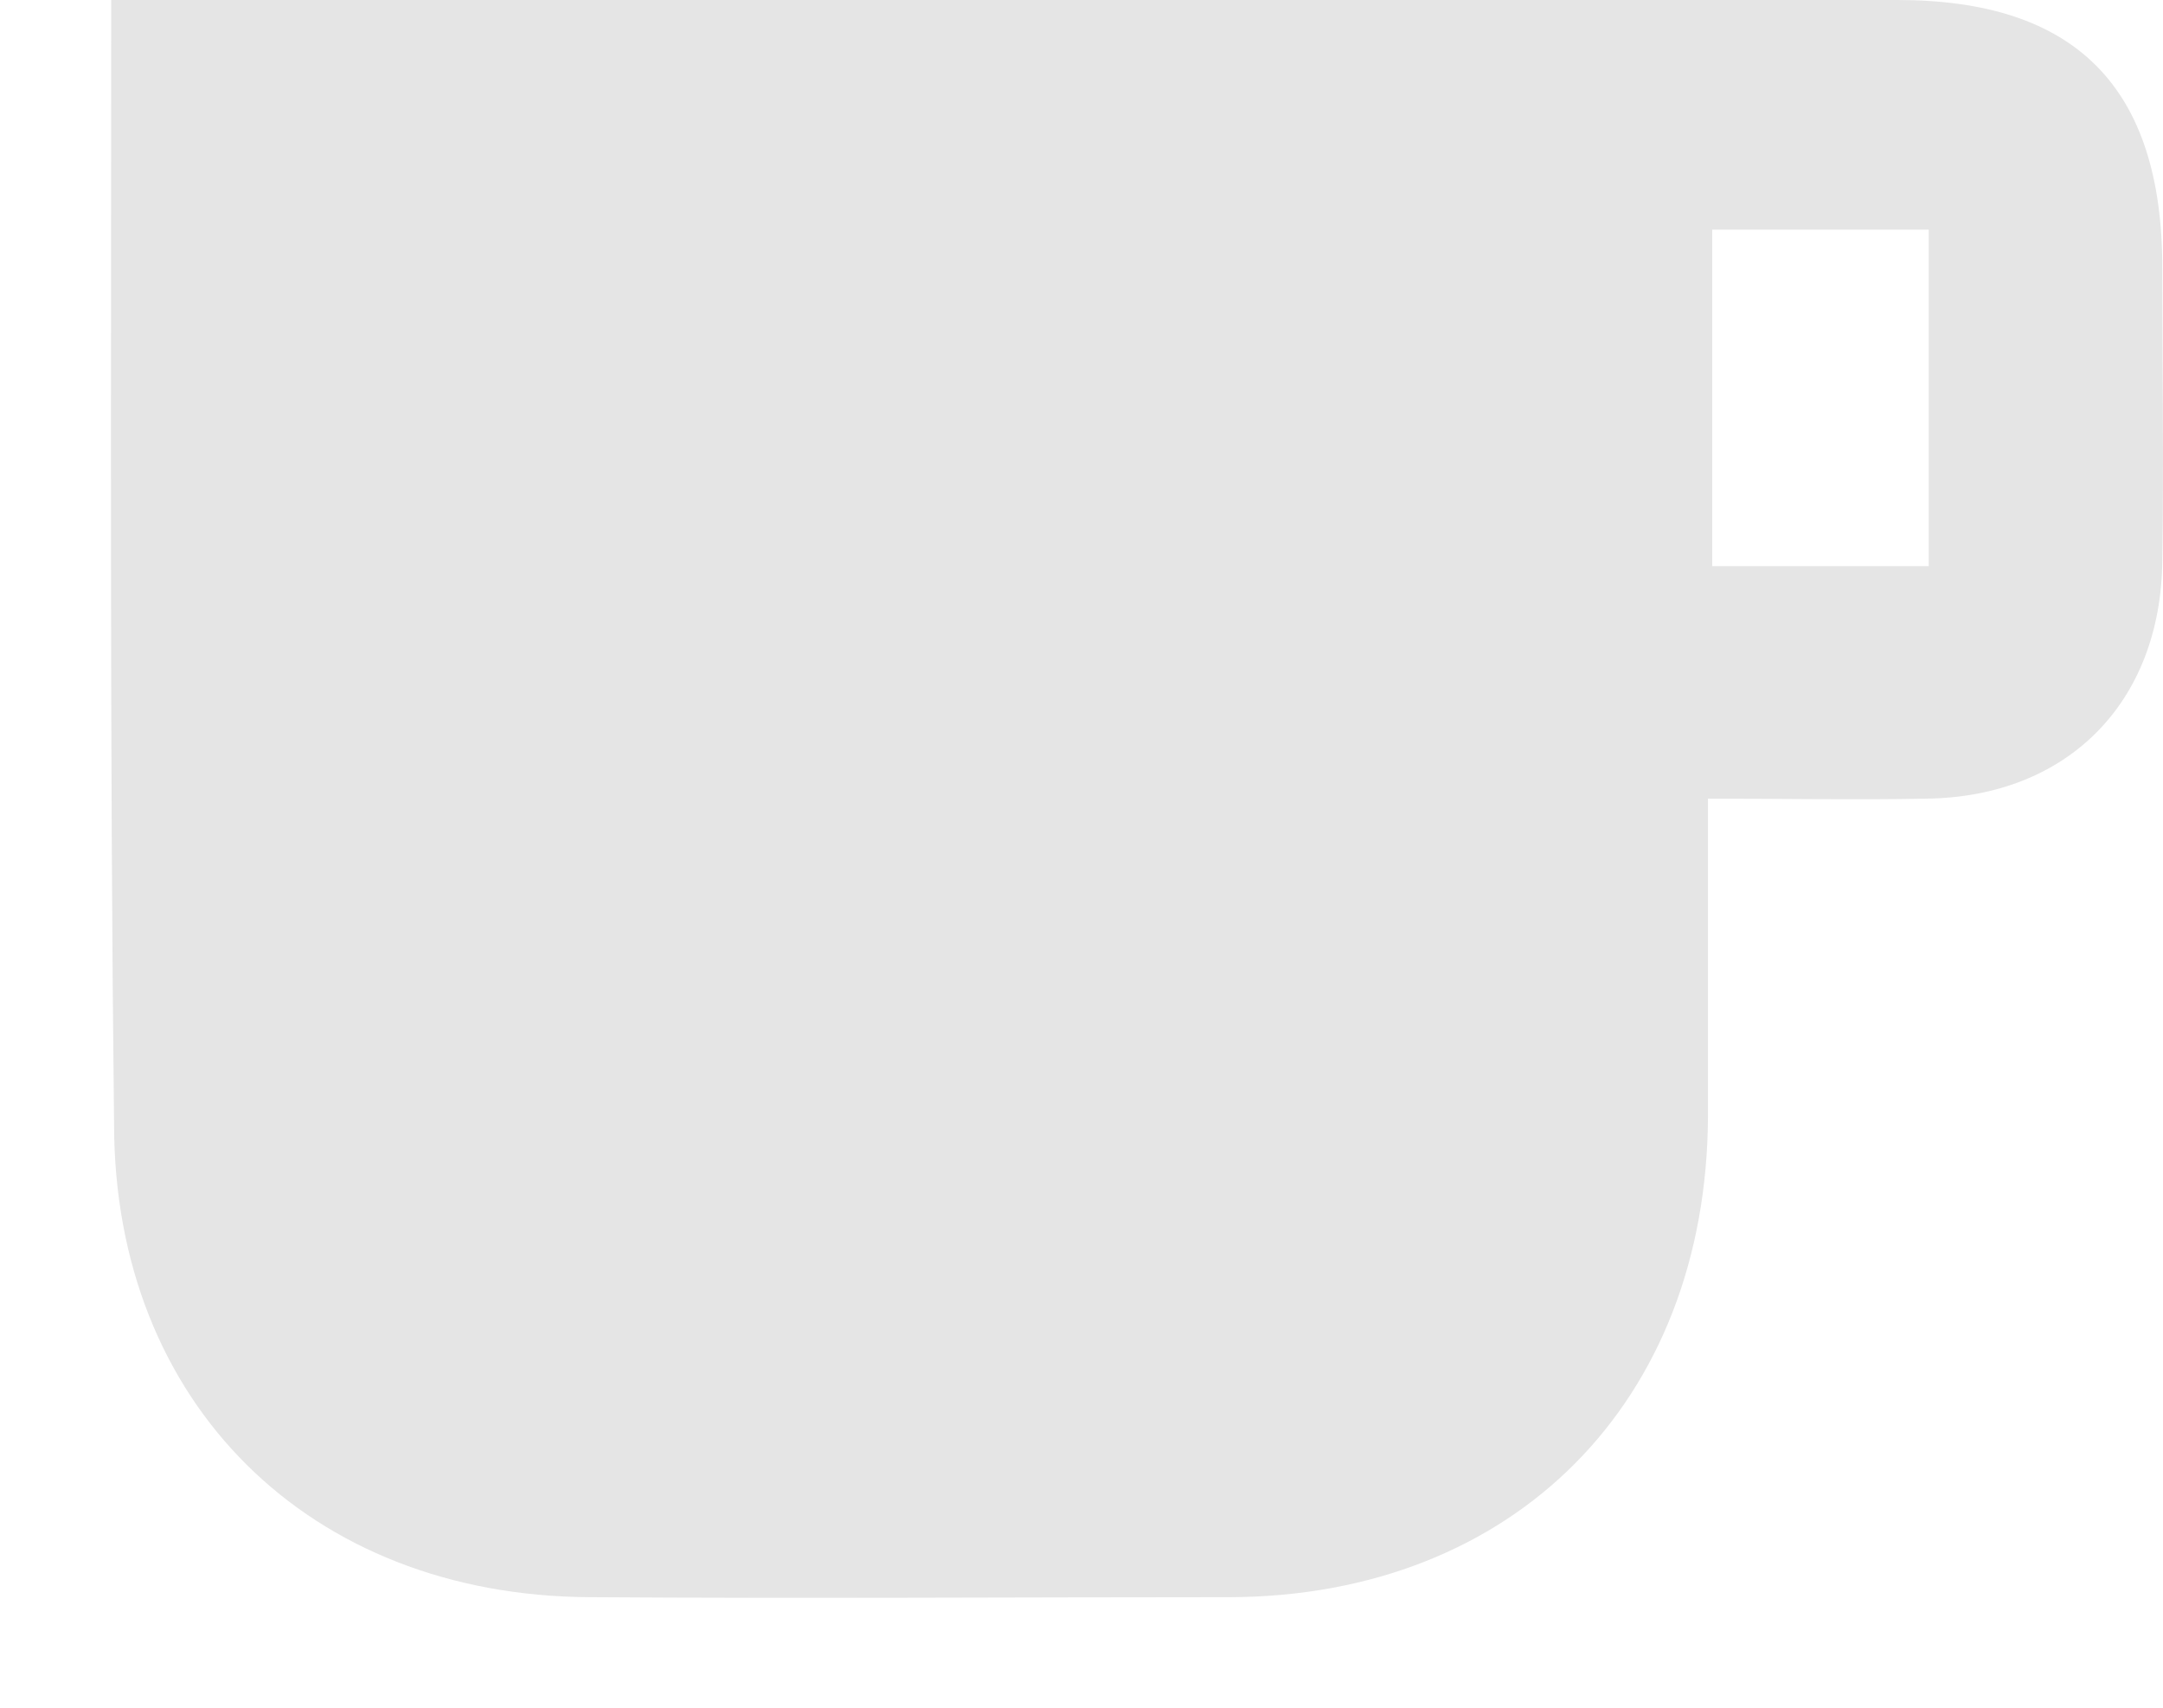
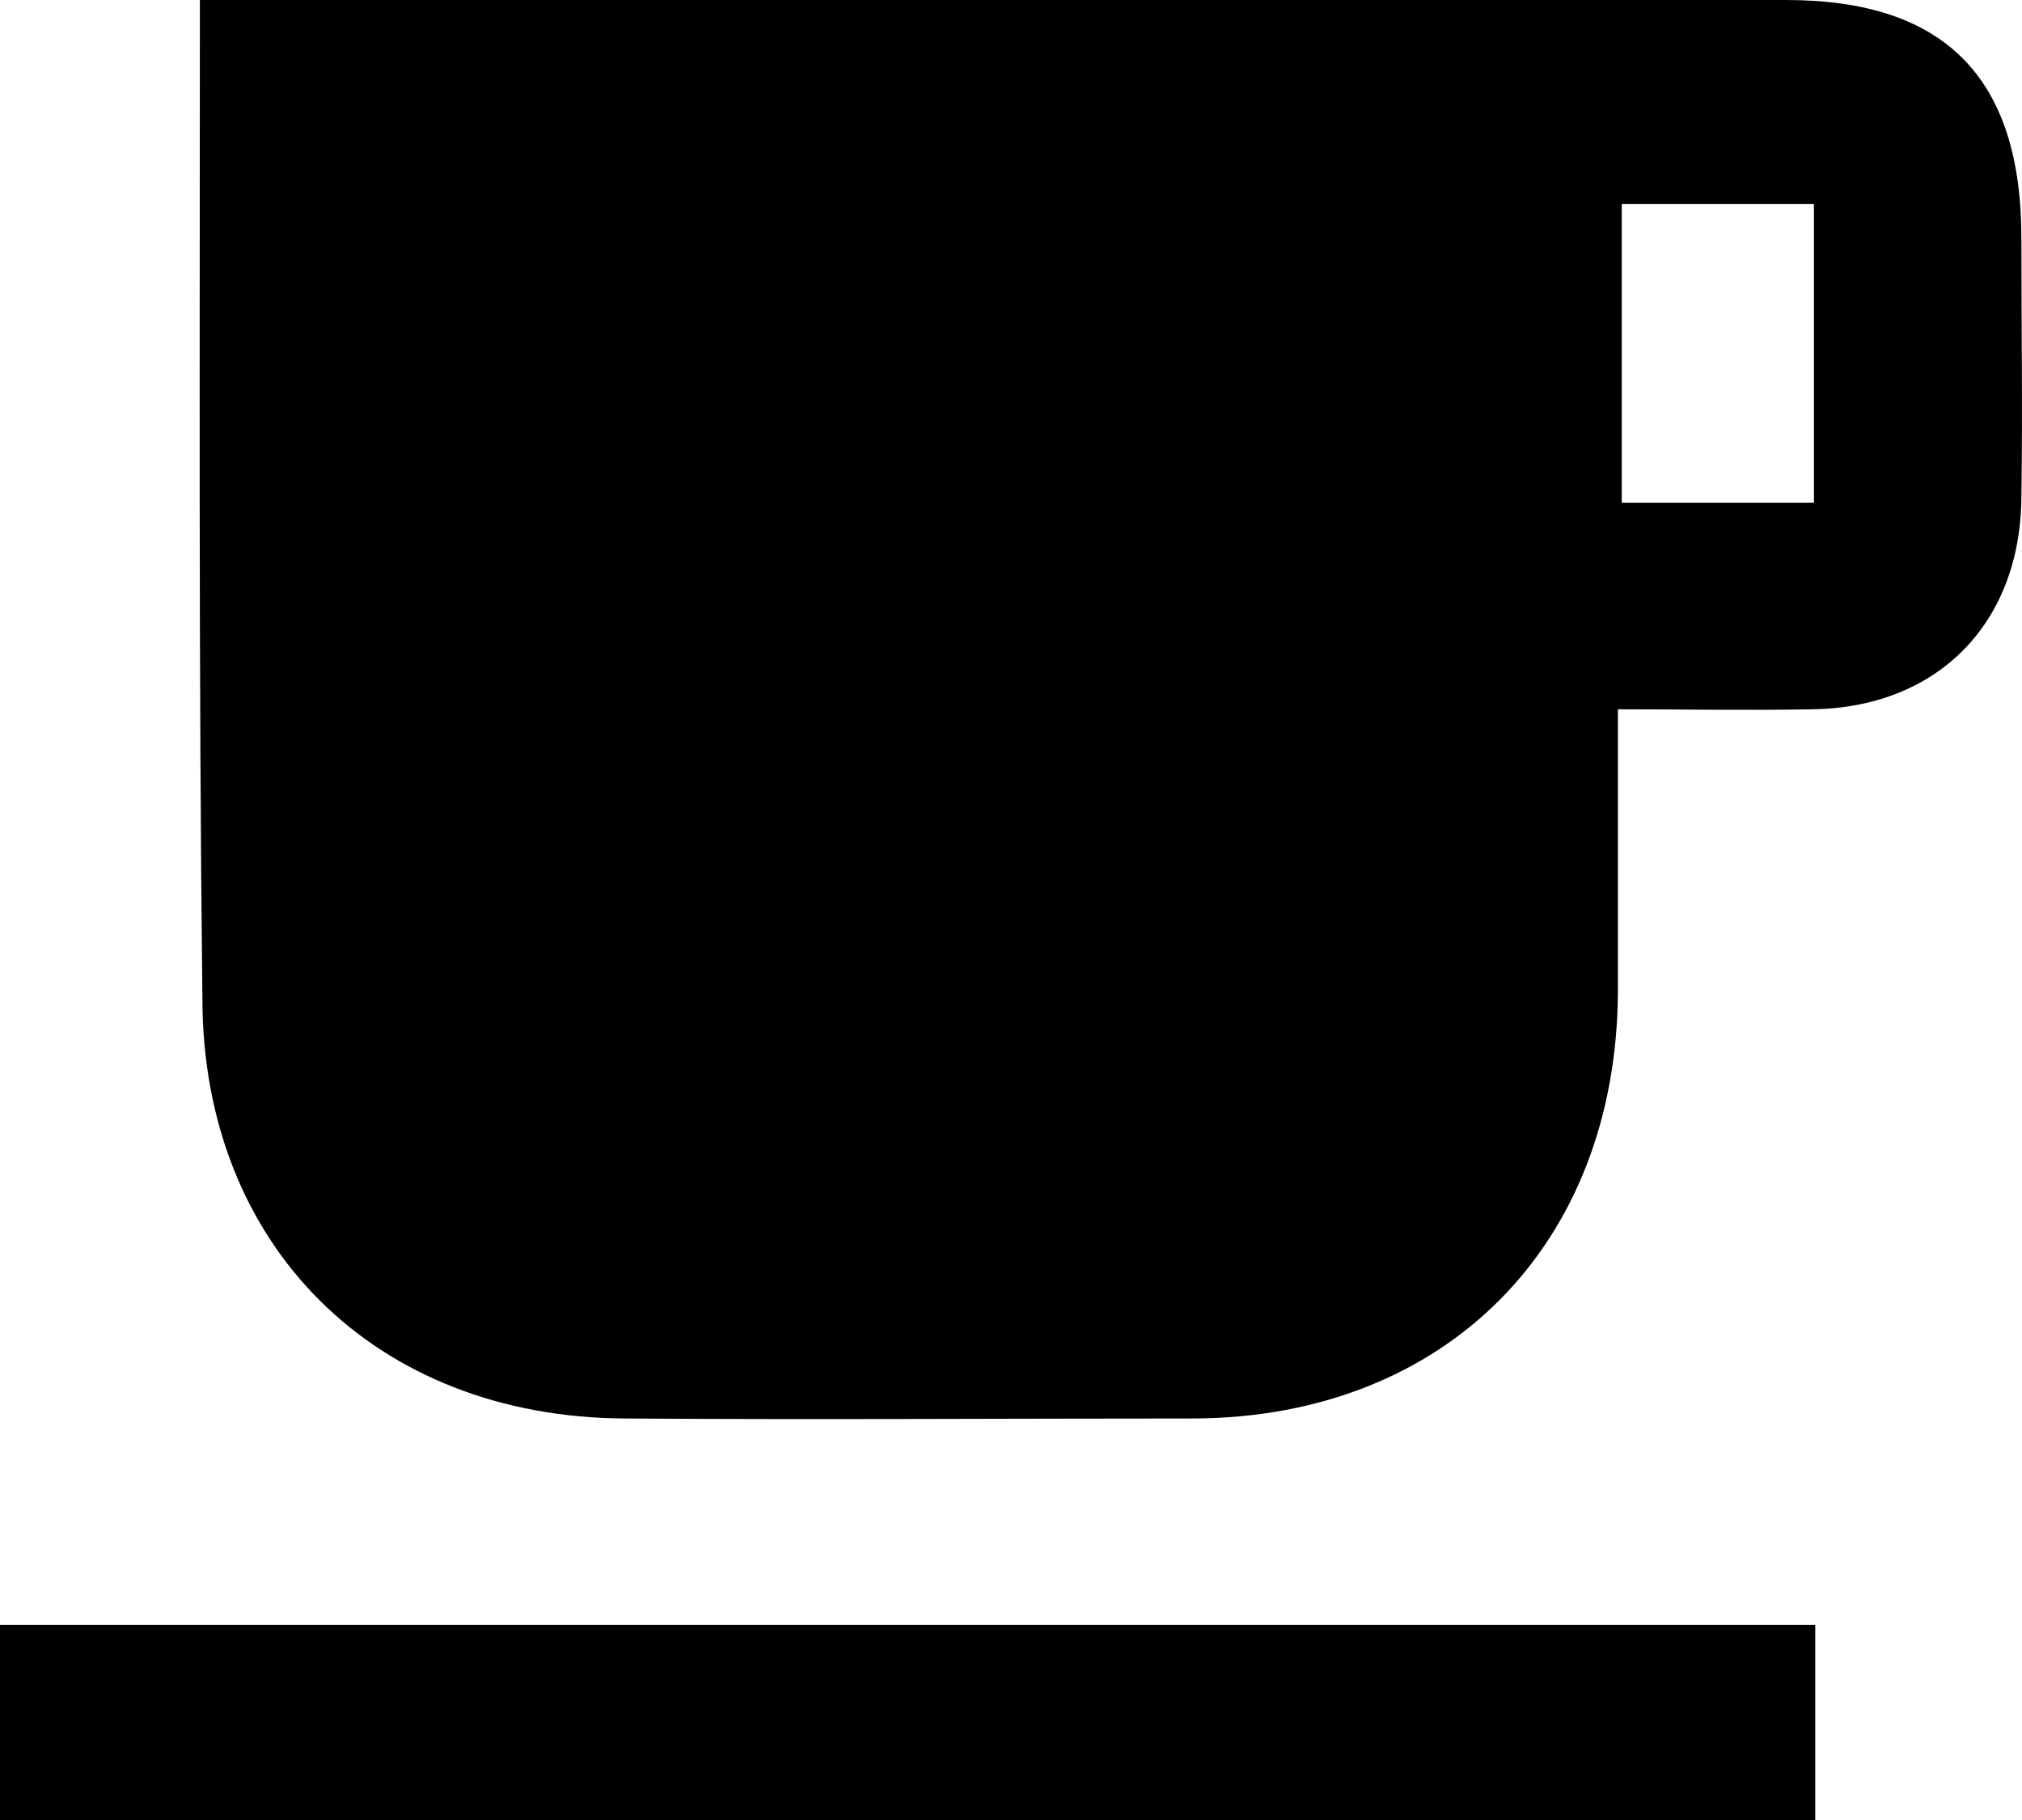
- <svg xmlns="http://www.w3.org/2000/svg" width="19" height="15" viewBox="0 0 19 15" fill="none">
-   <path d="M0.977 0C1.252 0 1.452 0 1.653 0C6.657 0 11.662 0 16.667 0C18.231 0 18.994 0.764 18.994 2.355C18.994 3.207 19.007 4.071 18.994 4.923C18.982 6.175 18.156 7.002 16.917 7.015C16.292 7.027 15.679 7.015 15.003 7.015C15.003 7.992 15.003 8.894 15.003 9.808C14.991 12.313 13.301 14.017 10.811 14.029C8.935 14.029 7.058 14.042 5.181 14.029C2.716 14.017 1.002 12.326 1.002 9.871C0.964 6.601 0.977 3.357 0.977 0ZM15.04 2.017C15.04 2.994 15.04 3.983 15.04 4.973C15.691 4.973 16.317 4.973 16.942 4.973C16.942 3.971 16.942 2.994 16.942 2.017C16.292 2.017 15.691 2.017 15.04 2.017Z" fill="#E5E5E5" />
+ <svg xmlns="http://www.w3.org/2000/svg" width="20" height="18" viewBox="0 0 20 18" fill="none">
+   <path d="M1.977 0C2.252 0 2.452 0 2.653 0C7.657 0 12.662 0 17.667 0C19.231 0 19.994 0.764 19.994 2.355C19.994 3.207 20.007 4.071 19.994 4.923C19.982 6.175 19.156 7.002 17.917 7.015C17.292 7.027 16.679 7.015 16.003 7.015C16.003 7.992 16.003 8.894 16.003 9.808C15.991 12.313 14.301 14.017 11.811 14.029C9.935 14.029 8.058 14.042 6.181 14.029C3.716 14.017 2.002 12.326 2.002 9.871C1.964 6.601 1.977 3.357 1.977 0ZM16.041 2.017C16.041 2.994 16.041 3.983 16.041 4.973C16.691 4.973 17.317 4.973 17.942 4.973C17.942 3.971 17.942 2.994 17.942 2.017C17.292 2.017 16.691 2.017 16.041 2.017Z" fill="currentColor" />
+   <path d="M17.955 16.071C17.955 16.722 17.955 17.349 17.955 18C11.962 18 5.993 18 0 18C0 17.349 0 16.735 0 16.071C5.968 16.071 11.937 16.071 17.955 16.071Z" fill="currentColor" />
</svg>
